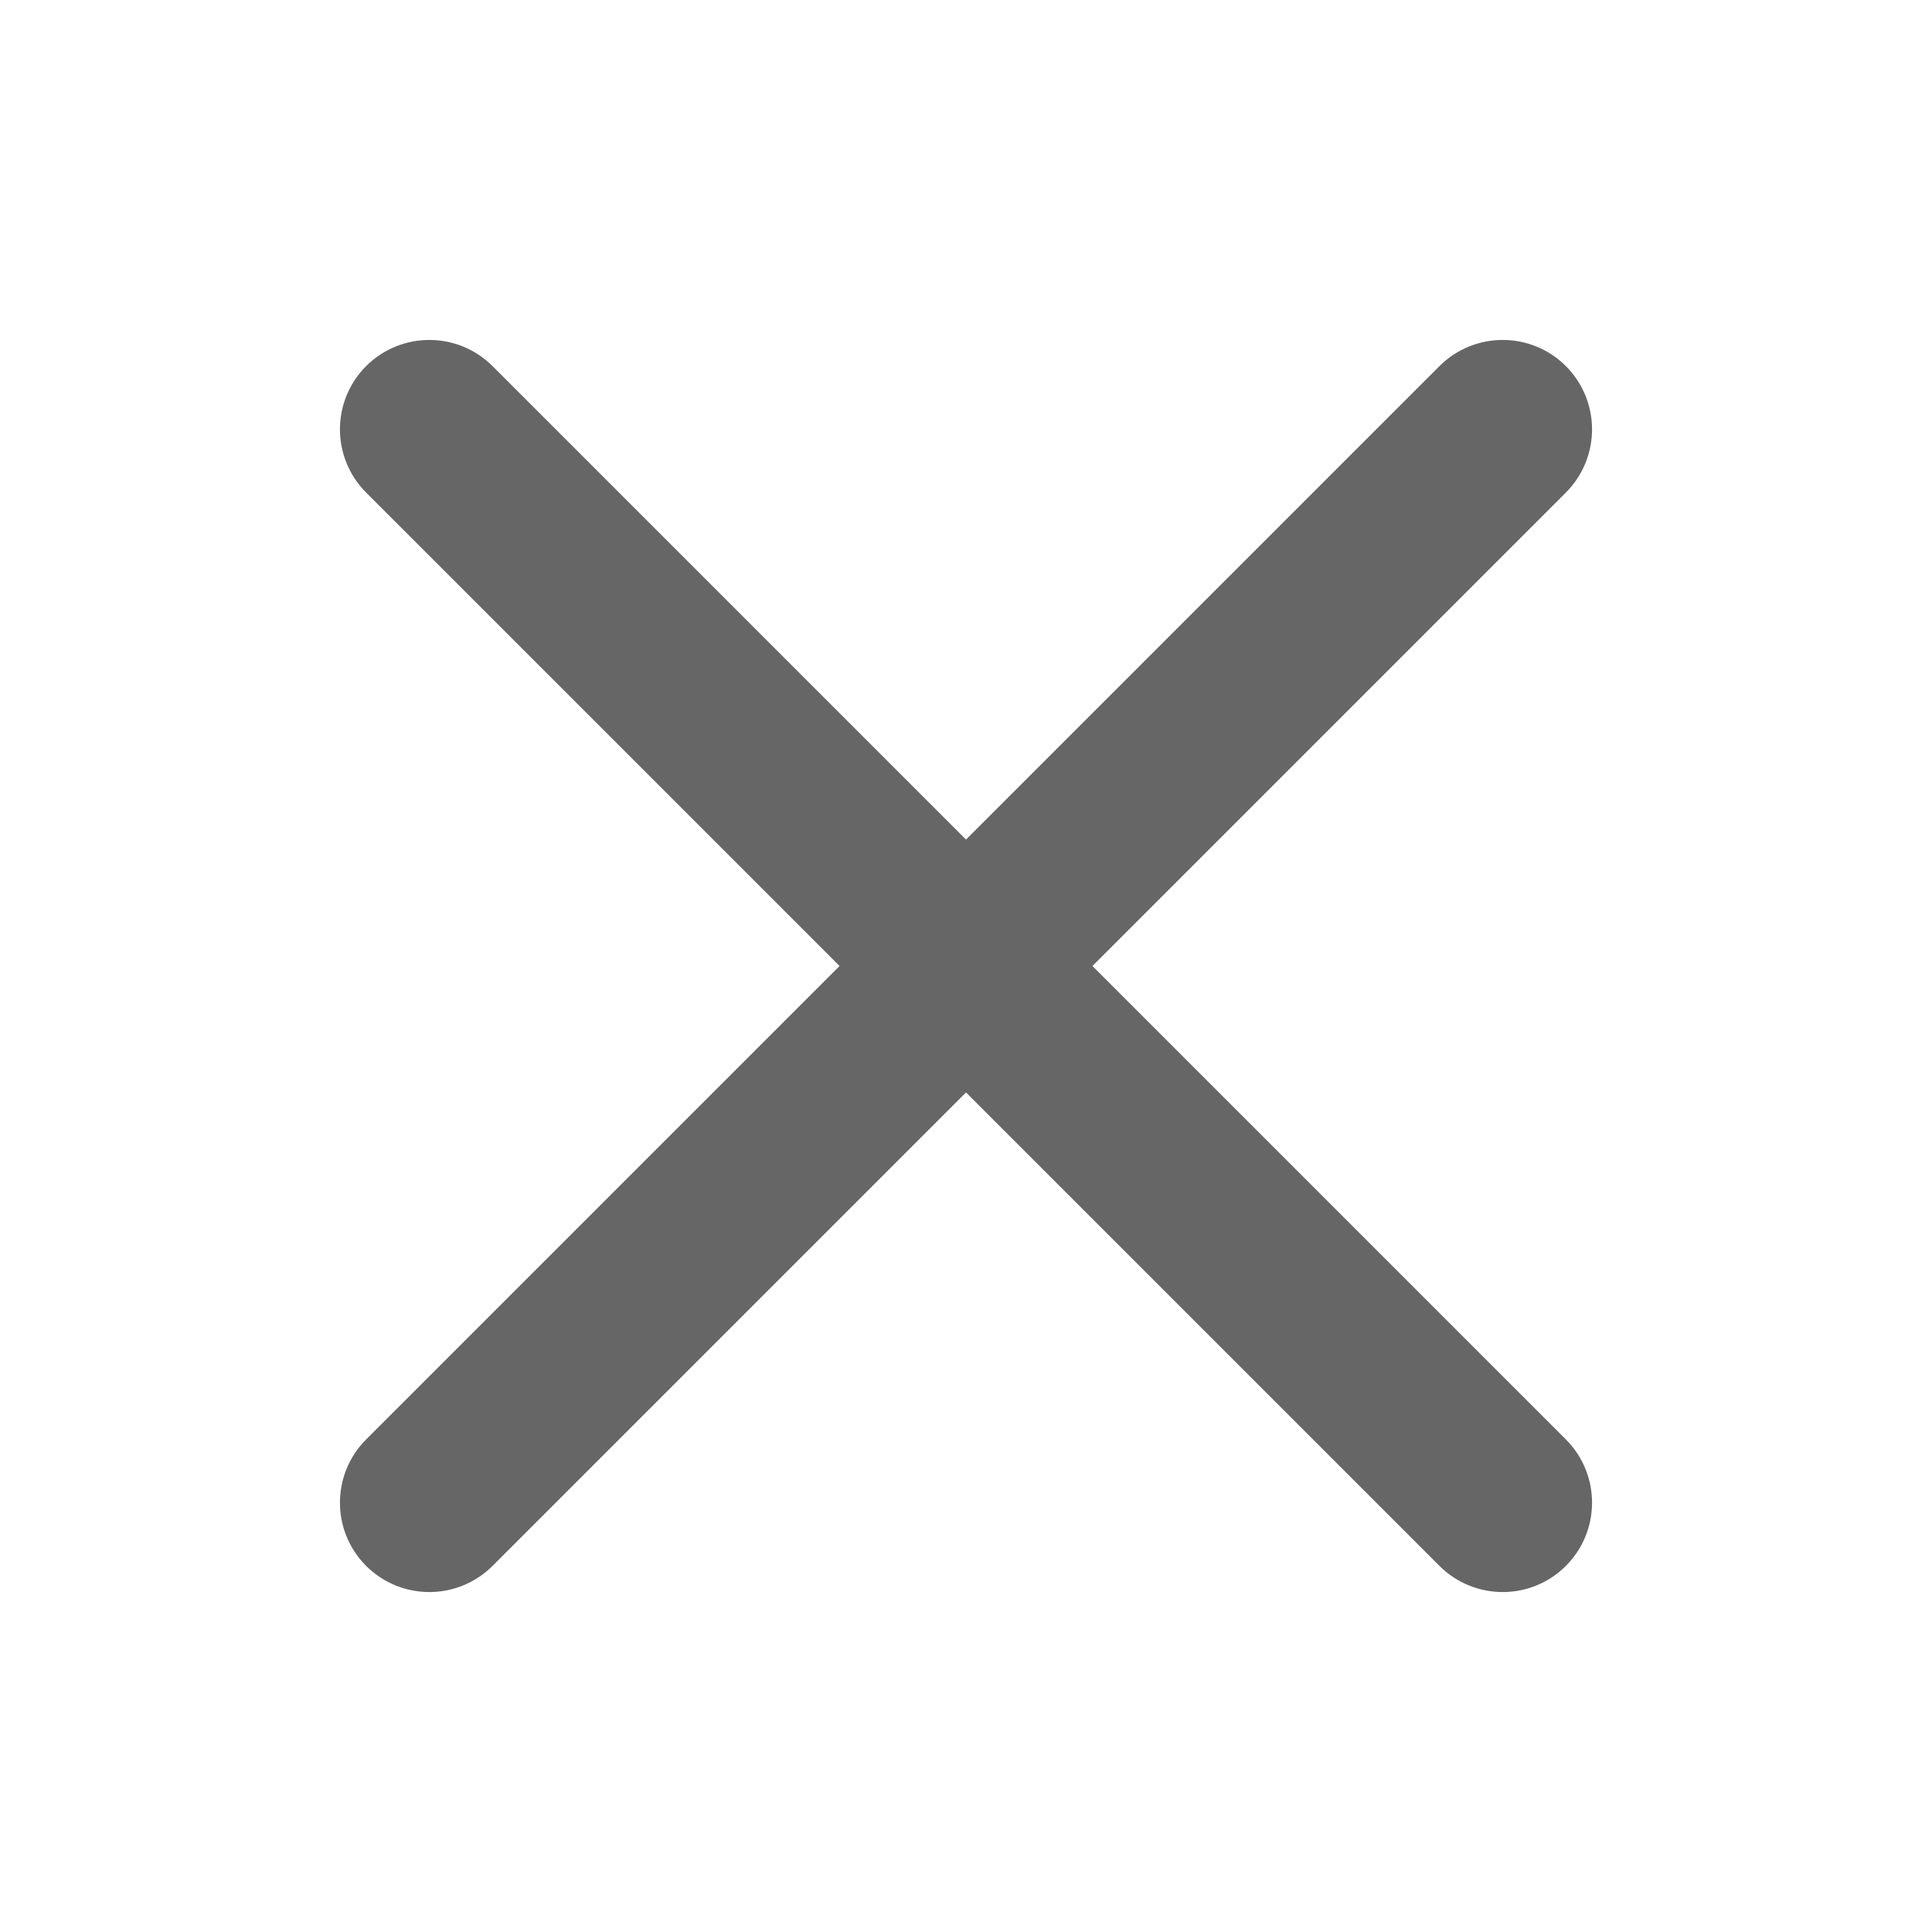
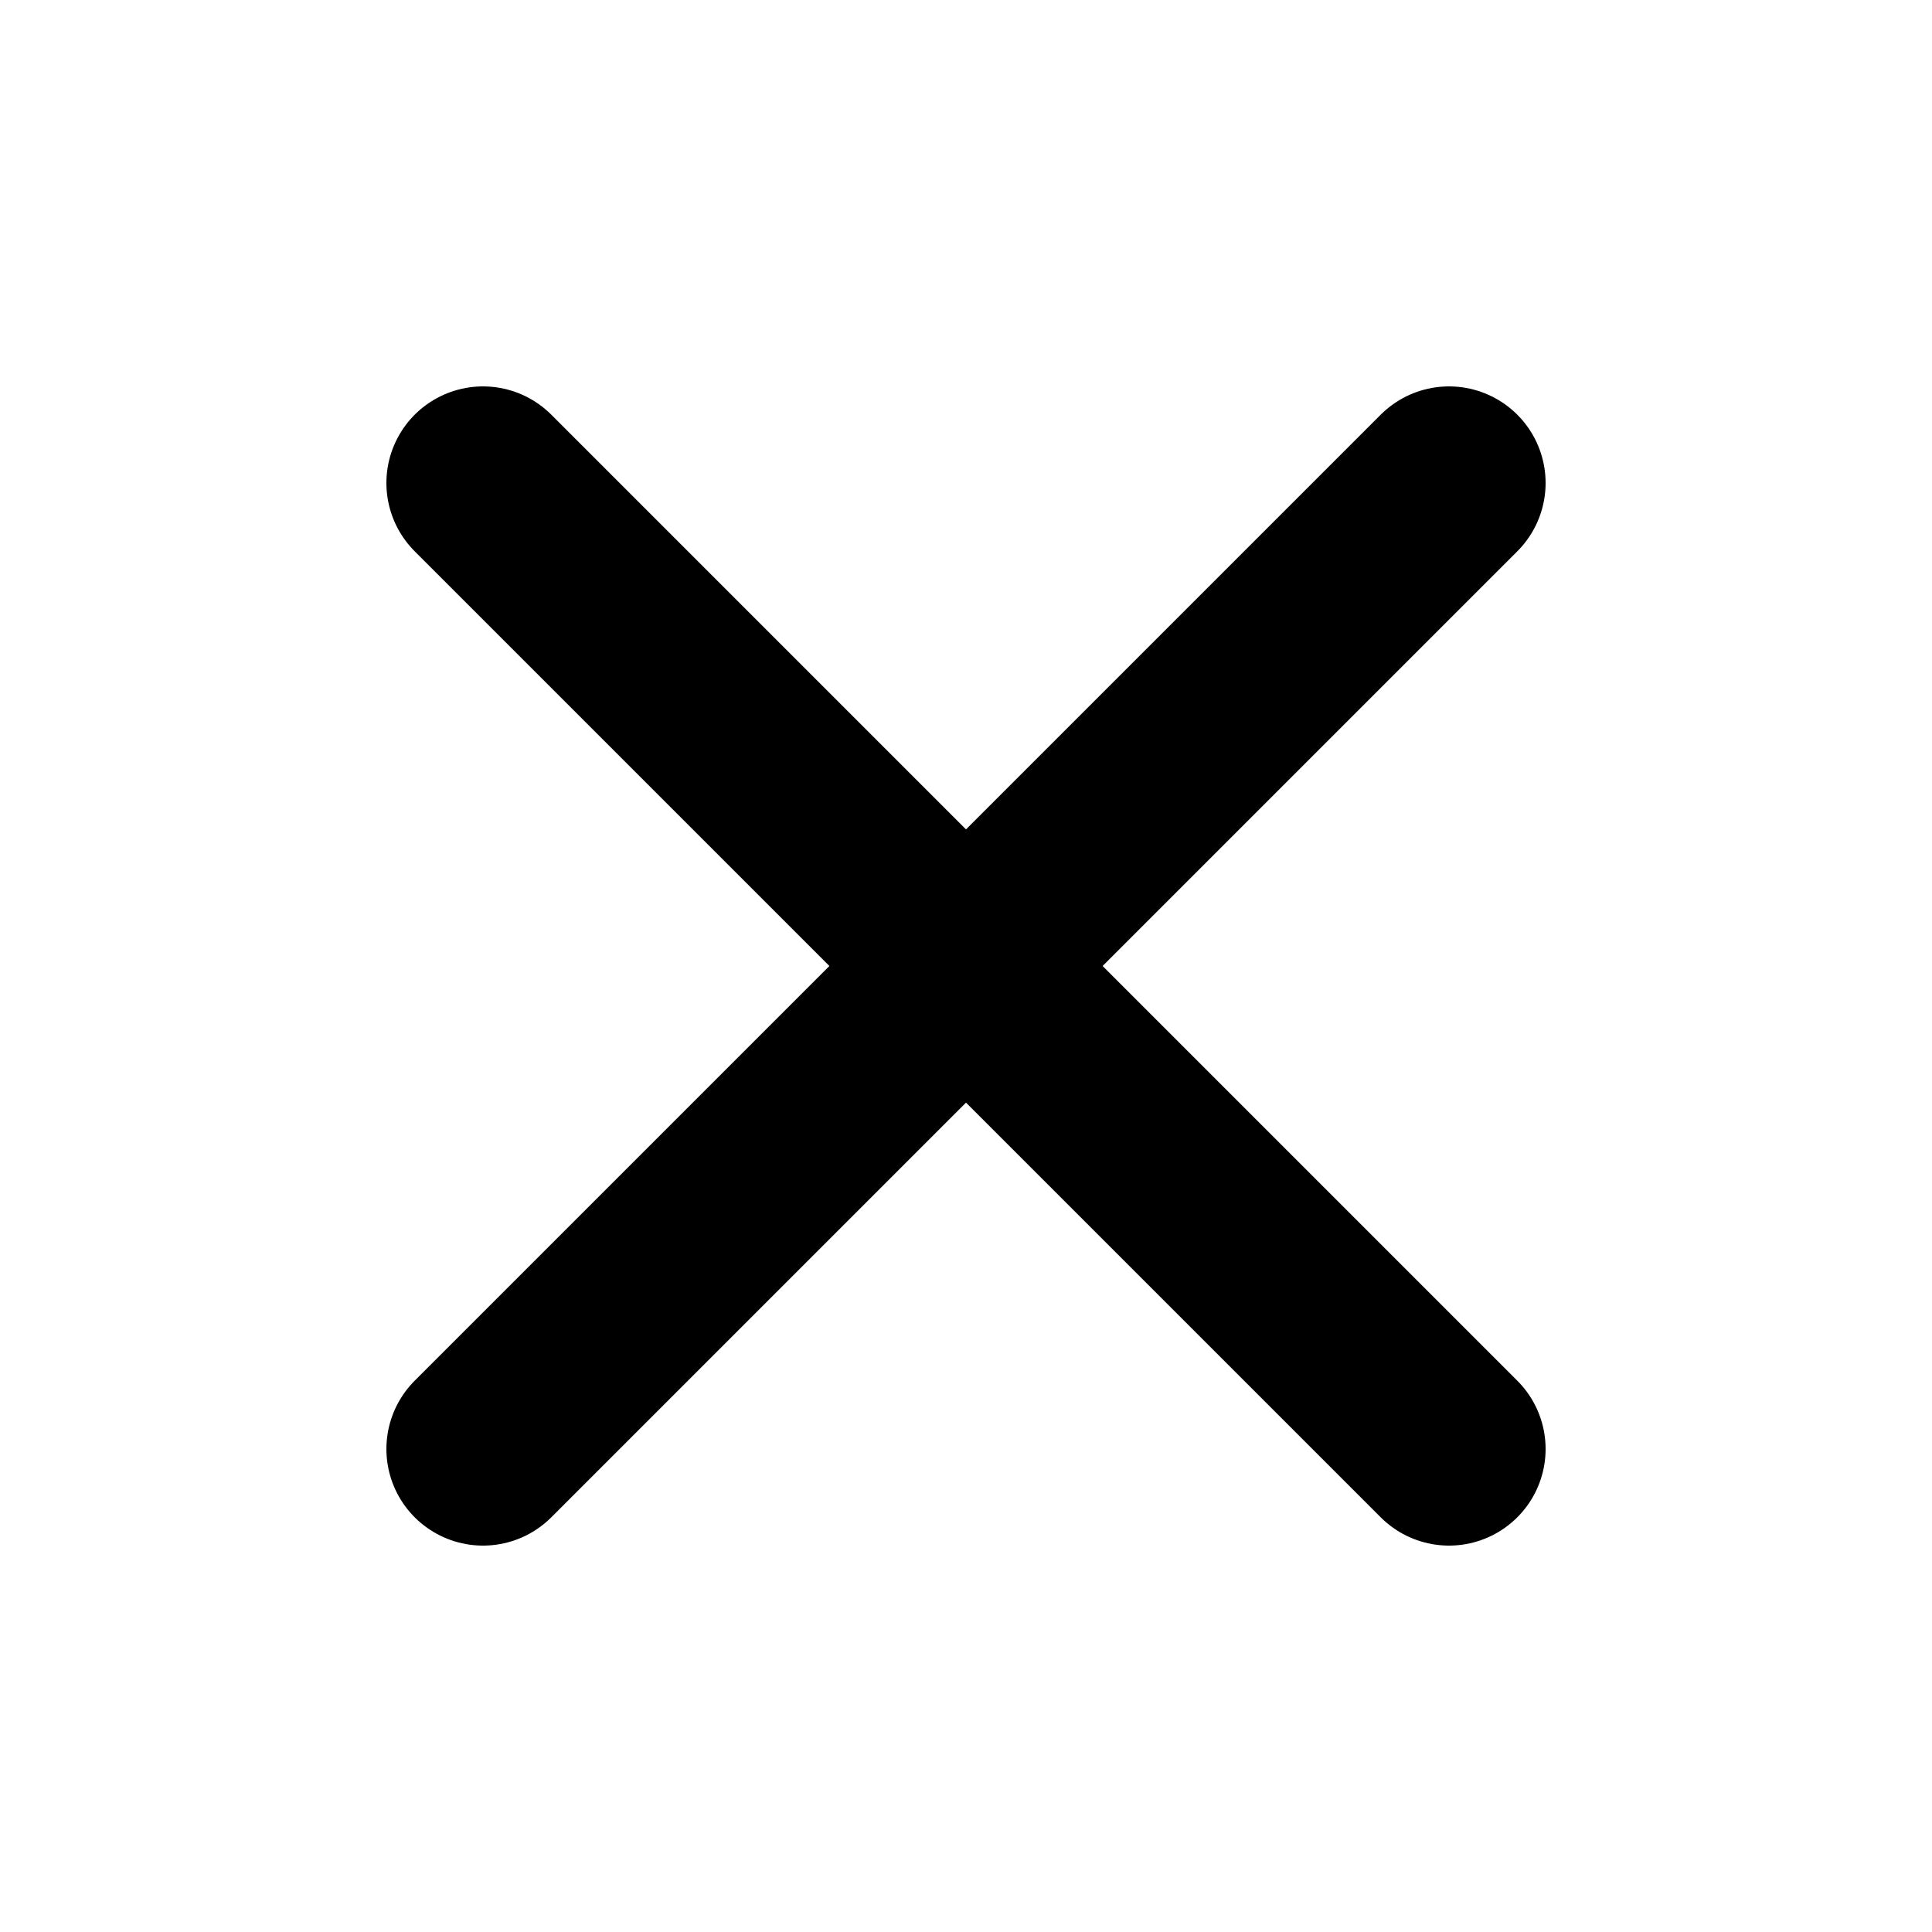
<svg xmlns="http://www.w3.org/2000/svg" width="18" height="18" viewBox="0 0 18 18" fill="none">
-   <path d="M13.411 3.411C13.737 3.086 14.264 3.086 14.589 3.411C14.914 3.737 14.914 4.263 14.589 4.589L10.178 9L14.589 13.411C14.914 13.737 14.914 14.263 14.589 14.589C14.264 14.914 13.737 14.914 13.411 14.589L9 10.178L4.589 14.589C4.263 14.914 3.737 14.914 3.411 14.589C3.086 14.263 3.086 13.737 3.411 13.411L7.822 9L3.411 4.589C3.086 4.263 3.086 3.737 3.411 3.411C3.737 3.086 4.263 3.086 4.589 3.411L9 7.822L13.411 3.411Z" fill="#666666" />
+   <path d="M4.5 4.5L13.5 13.5" stroke="currentColor" stroke-width="1.8" stroke-linecap="round" />
+   <path d="M13.5 4.5L4.5 13.5" stroke="currentColor" stroke-width="1.8" stroke-linecap="round" />
</svg>
